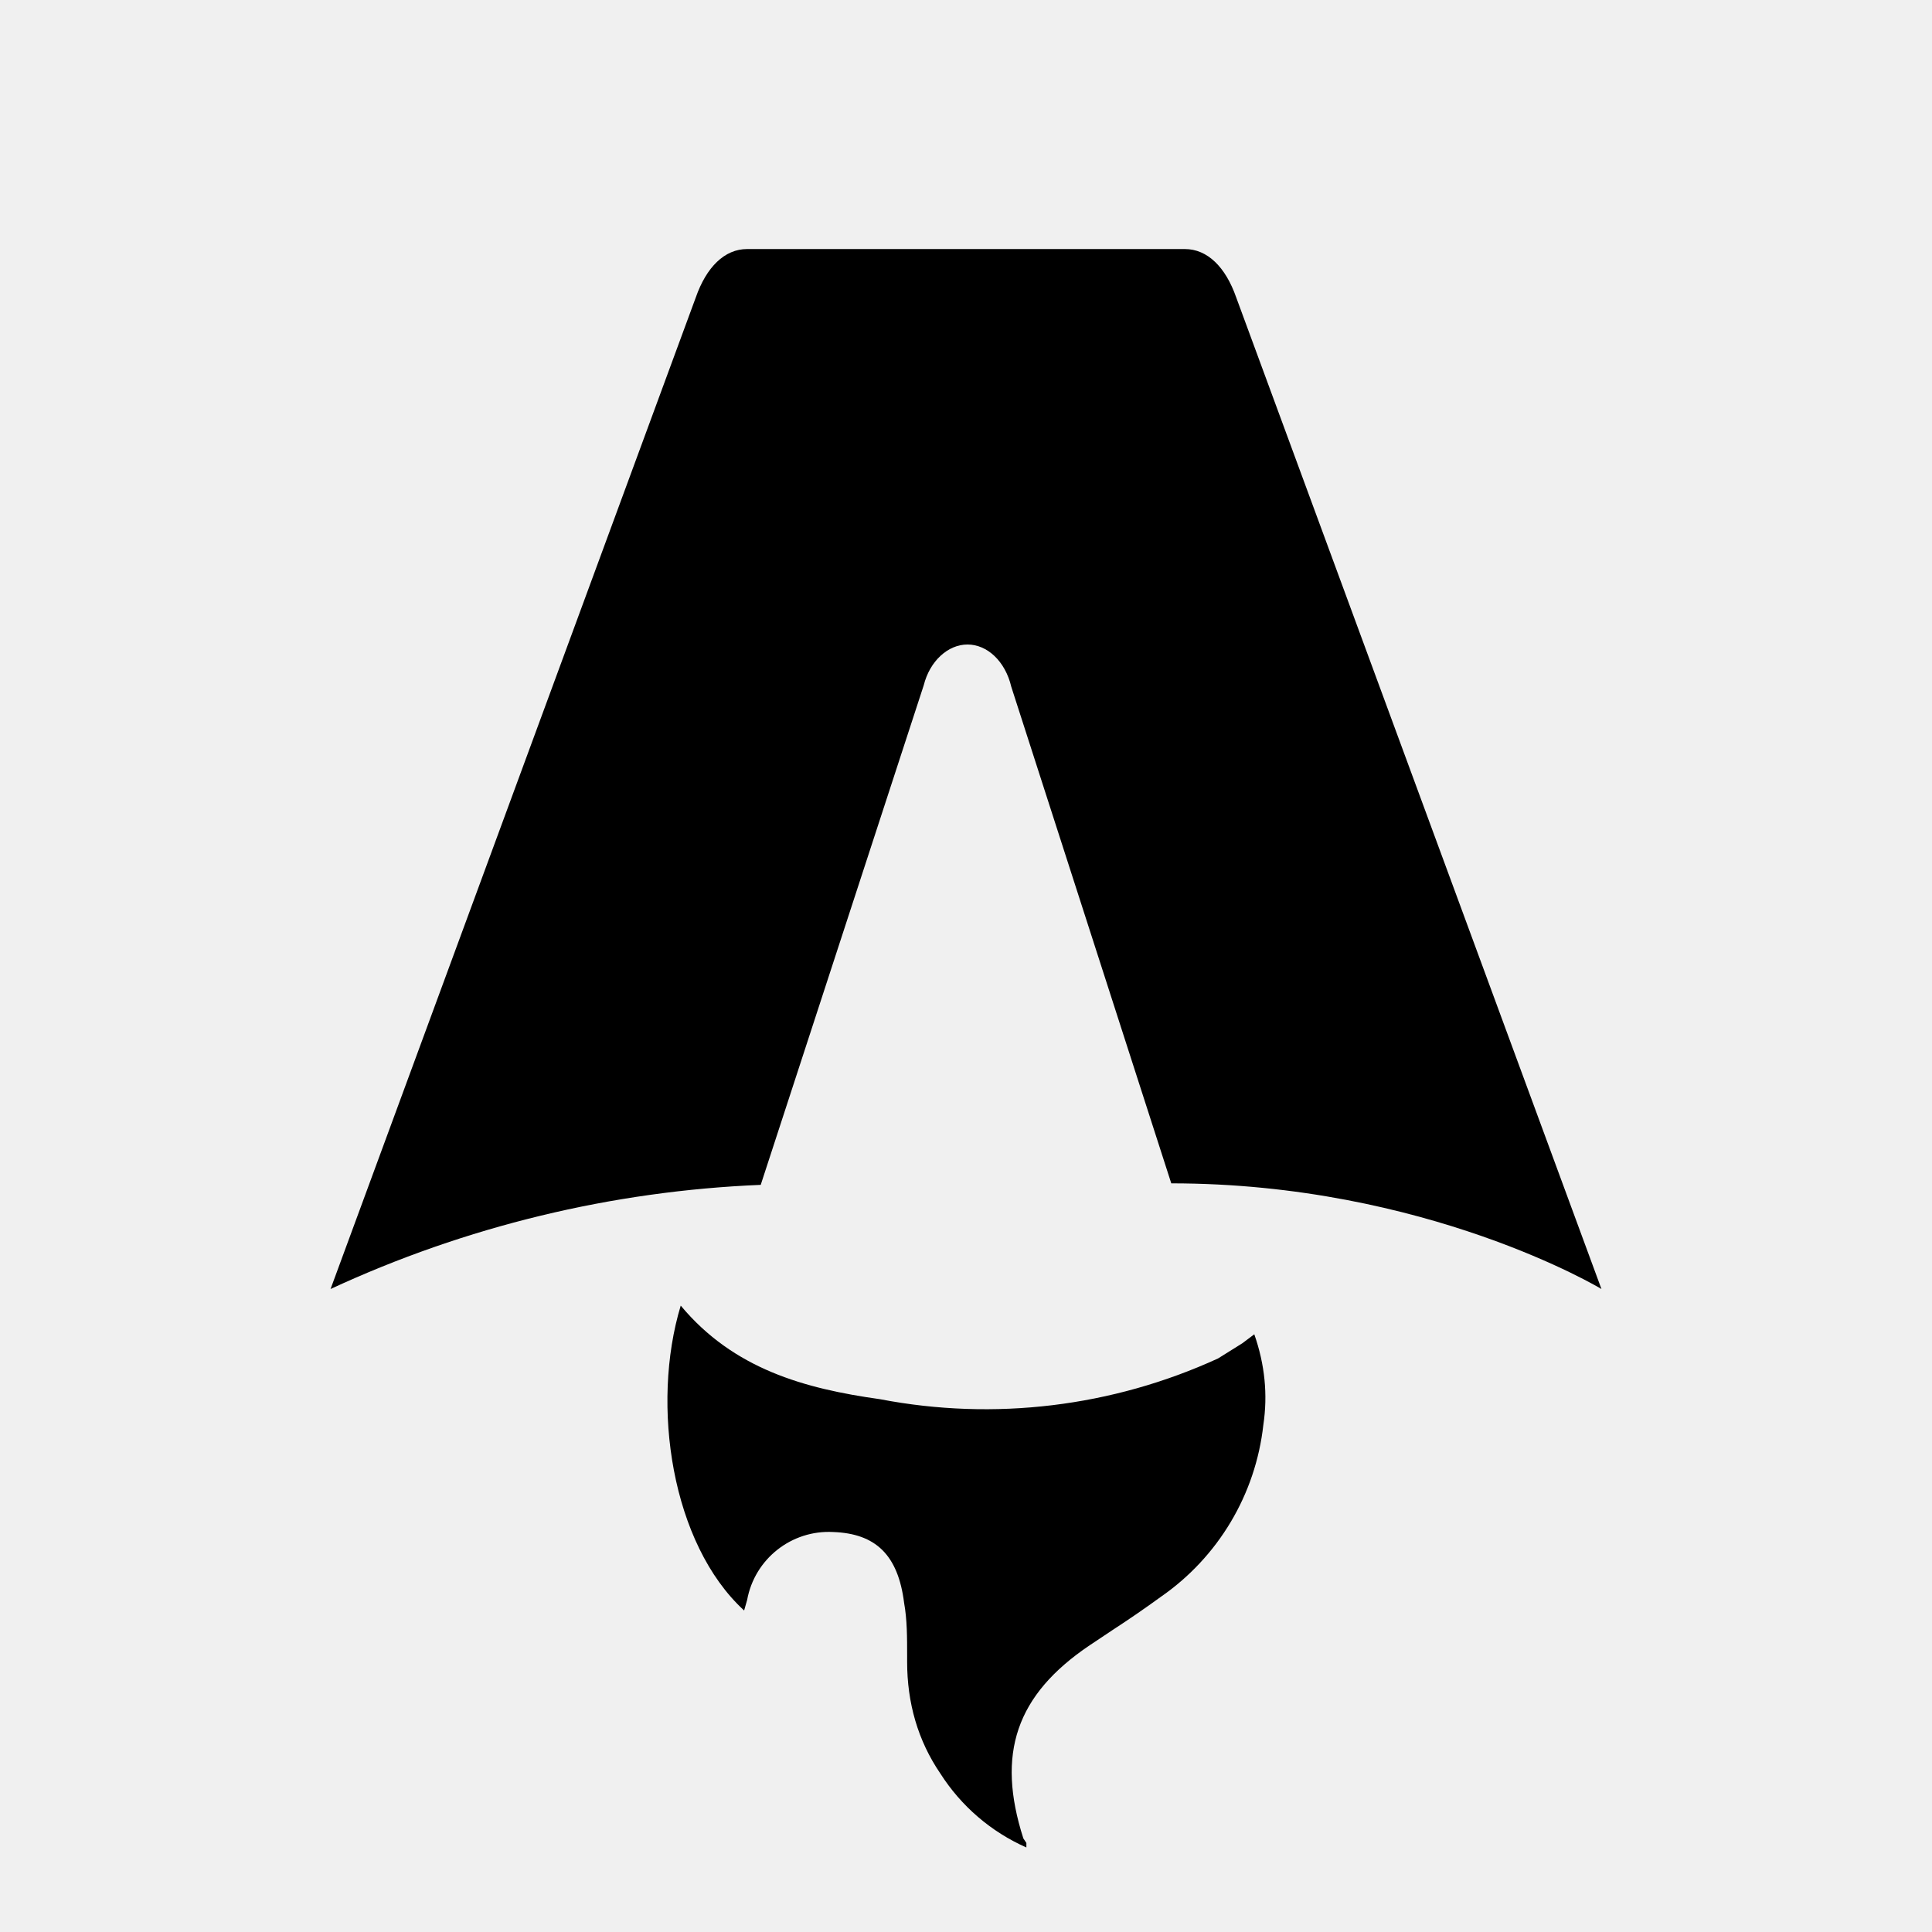
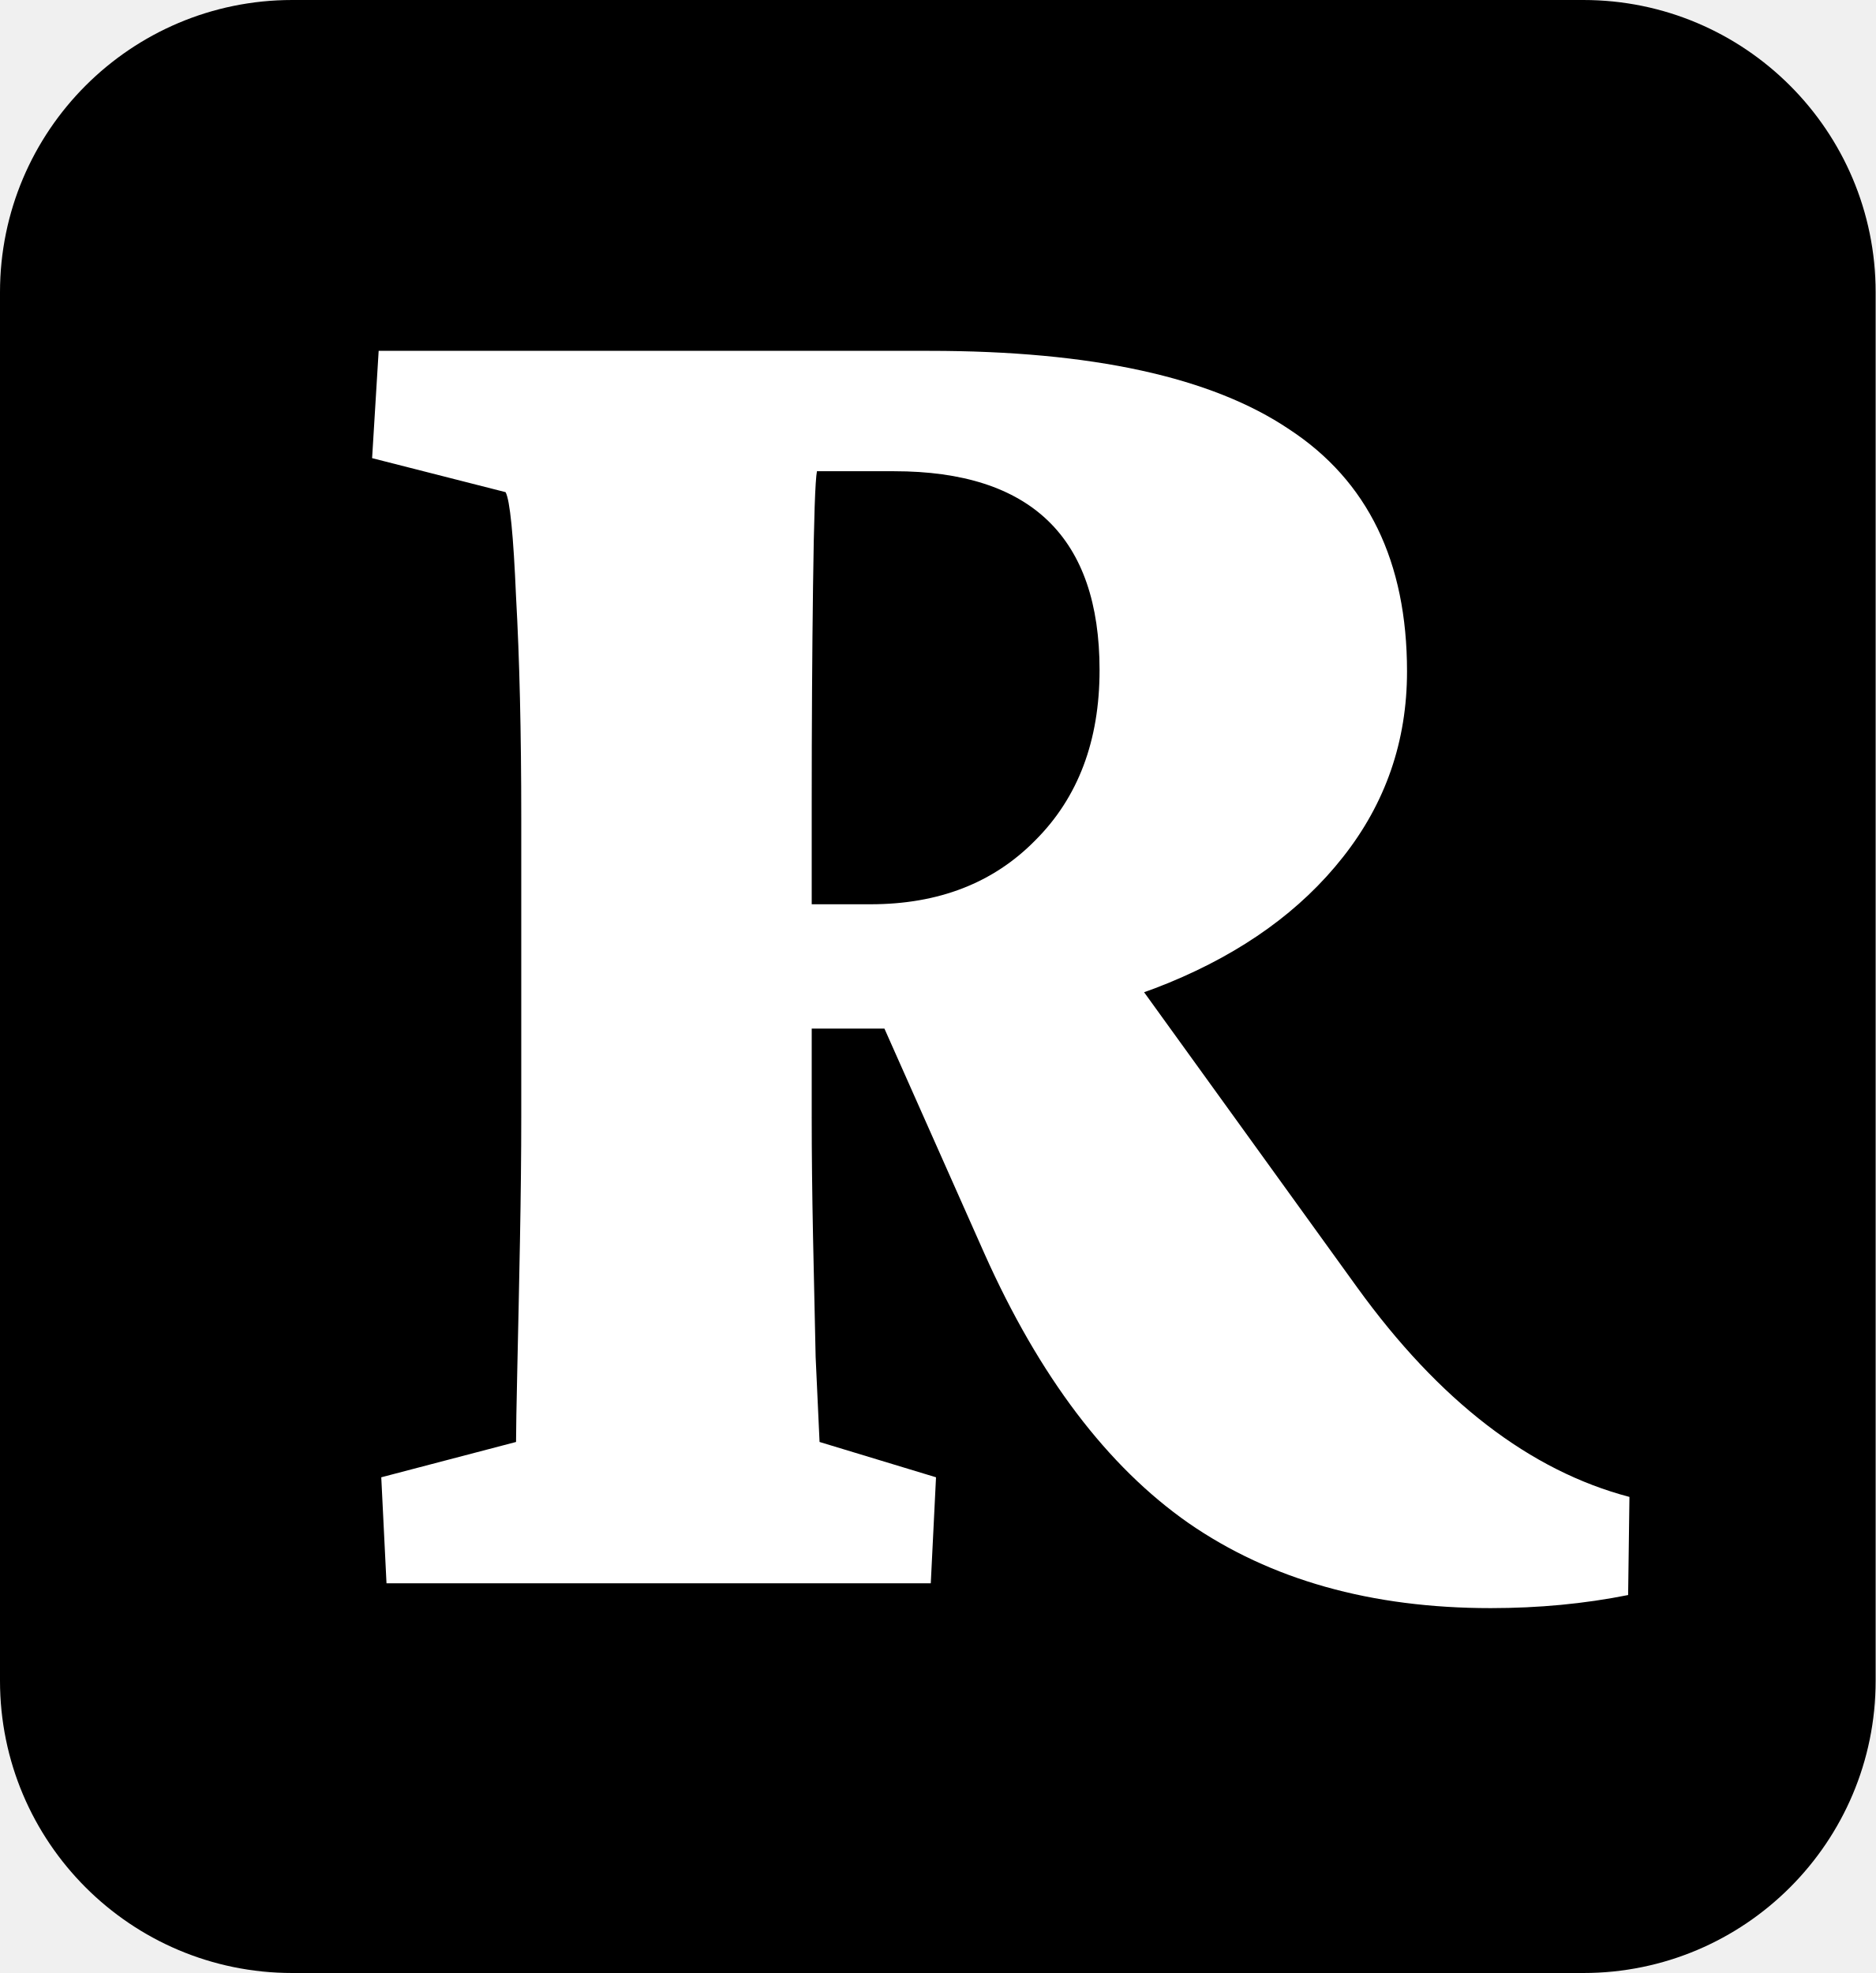
- <svg xmlns="http://www.w3.org/2000/svg" fill="none" viewBox="0 0 128 128">
-   <path d="M50.4 78.5a75.1 75.1 0 0 0-28.5 6.9l24.2-65.7c.7-2 1.9-3.2 3.4-3.2h29c1.5 0 2.7 1.2 3.4 3.2l24.2 65.7s-11.6-7-28.5-7L67 45.5c-.4-1.7-1.6-2.8-2.9-2.8-1.3 0-2.5 1.1-2.9 2.7L50.4 78.5Zm-1.1 28.2Zm-4.2-20.2c-2 6.6-.6 15.8 4.2 20.2a17.5 17.5 0 0 1 .2-.7 5.5 5.5 0 0 1 5.7-4.5c2.8.1 4.3 1.5 4.7 4.7.2 1.1.2 2.3.2 3.5v.4c0 2.7.7 5.2 2.2 7.4a13 13 0 0 0 5.7 4.9v-.3l-.2-.3c-1.8-5.6-.5-9.5 4.4-12.8l1.5-1a73 73 0 0 0 3.2-2.2 16 16 0 0 0 6.8-11.4c.3-2 .1-4-.6-6l-.8.6-1.6 1a37 37 0 0 1-22.4 2.7c-5-.7-9.7-2-13.2-6.2Z" />
-   <style>
-         path { fill: #000; }
-         @media (prefers-color-scheme: dark) {
-             path { fill: #FFF; }
-         }
-     </style>
+ <svg xmlns="http://www.w3.org/2000/svg" width="77" height="81" viewBox="0 0 77 81" fill="none">
+   <rect width="77" height="81" rx="12" fill="black" />
+   <path d="M15.867 65L15.652 60.649L21.185 59.199C21.185 58.734 21.203 57.713 21.238 56.138C21.274 54.562 21.31 52.825 21.346 50.928C21.381 49.03 21.399 47.347 21.399 45.879V33.579C21.399 30.07 21.328 27.044 21.185 24.502C21.077 21.96 20.934 20.527 20.755 20.205L15.276 18.809L15.545 14.404H38.157C44.817 14.404 49.741 15.479 52.928 17.627C56.15 19.74 57.762 23.052 57.762 27.564C57.762 30.428 56.884 32.97 55.13 35.19C53.411 37.375 51.03 39.093 47.986 40.347C44.943 41.6 41.452 42.227 37.513 42.227H31.766V37.124H35.74C38.533 37.124 40.789 36.247 42.508 34.492C44.262 32.738 45.14 30.41 45.14 27.51C45.14 22.067 42.329 19.346 36.707 19.346H33.538C33.467 19.704 33.413 21.279 33.377 24.072C33.341 26.829 33.323 29.801 33.323 32.988V45.879C33.323 47.347 33.341 48.976 33.377 50.767C33.413 52.521 33.449 54.168 33.484 55.708C33.556 57.248 33.61 58.411 33.645 59.199L38.426 60.649L38.211 65H15.867ZM61.199 66.02C56.294 66.02 52.158 64.857 48.792 62.529C45.462 60.202 42.669 56.514 40.413 51.465L35.687 40.83L45.408 38.574L55.721 52.861C59.087 57.516 62.81 60.381 66.893 61.455L66.839 65.483C65.049 65.841 63.169 66.02 61.199 66.02Z" fill="white" />
</svg>
